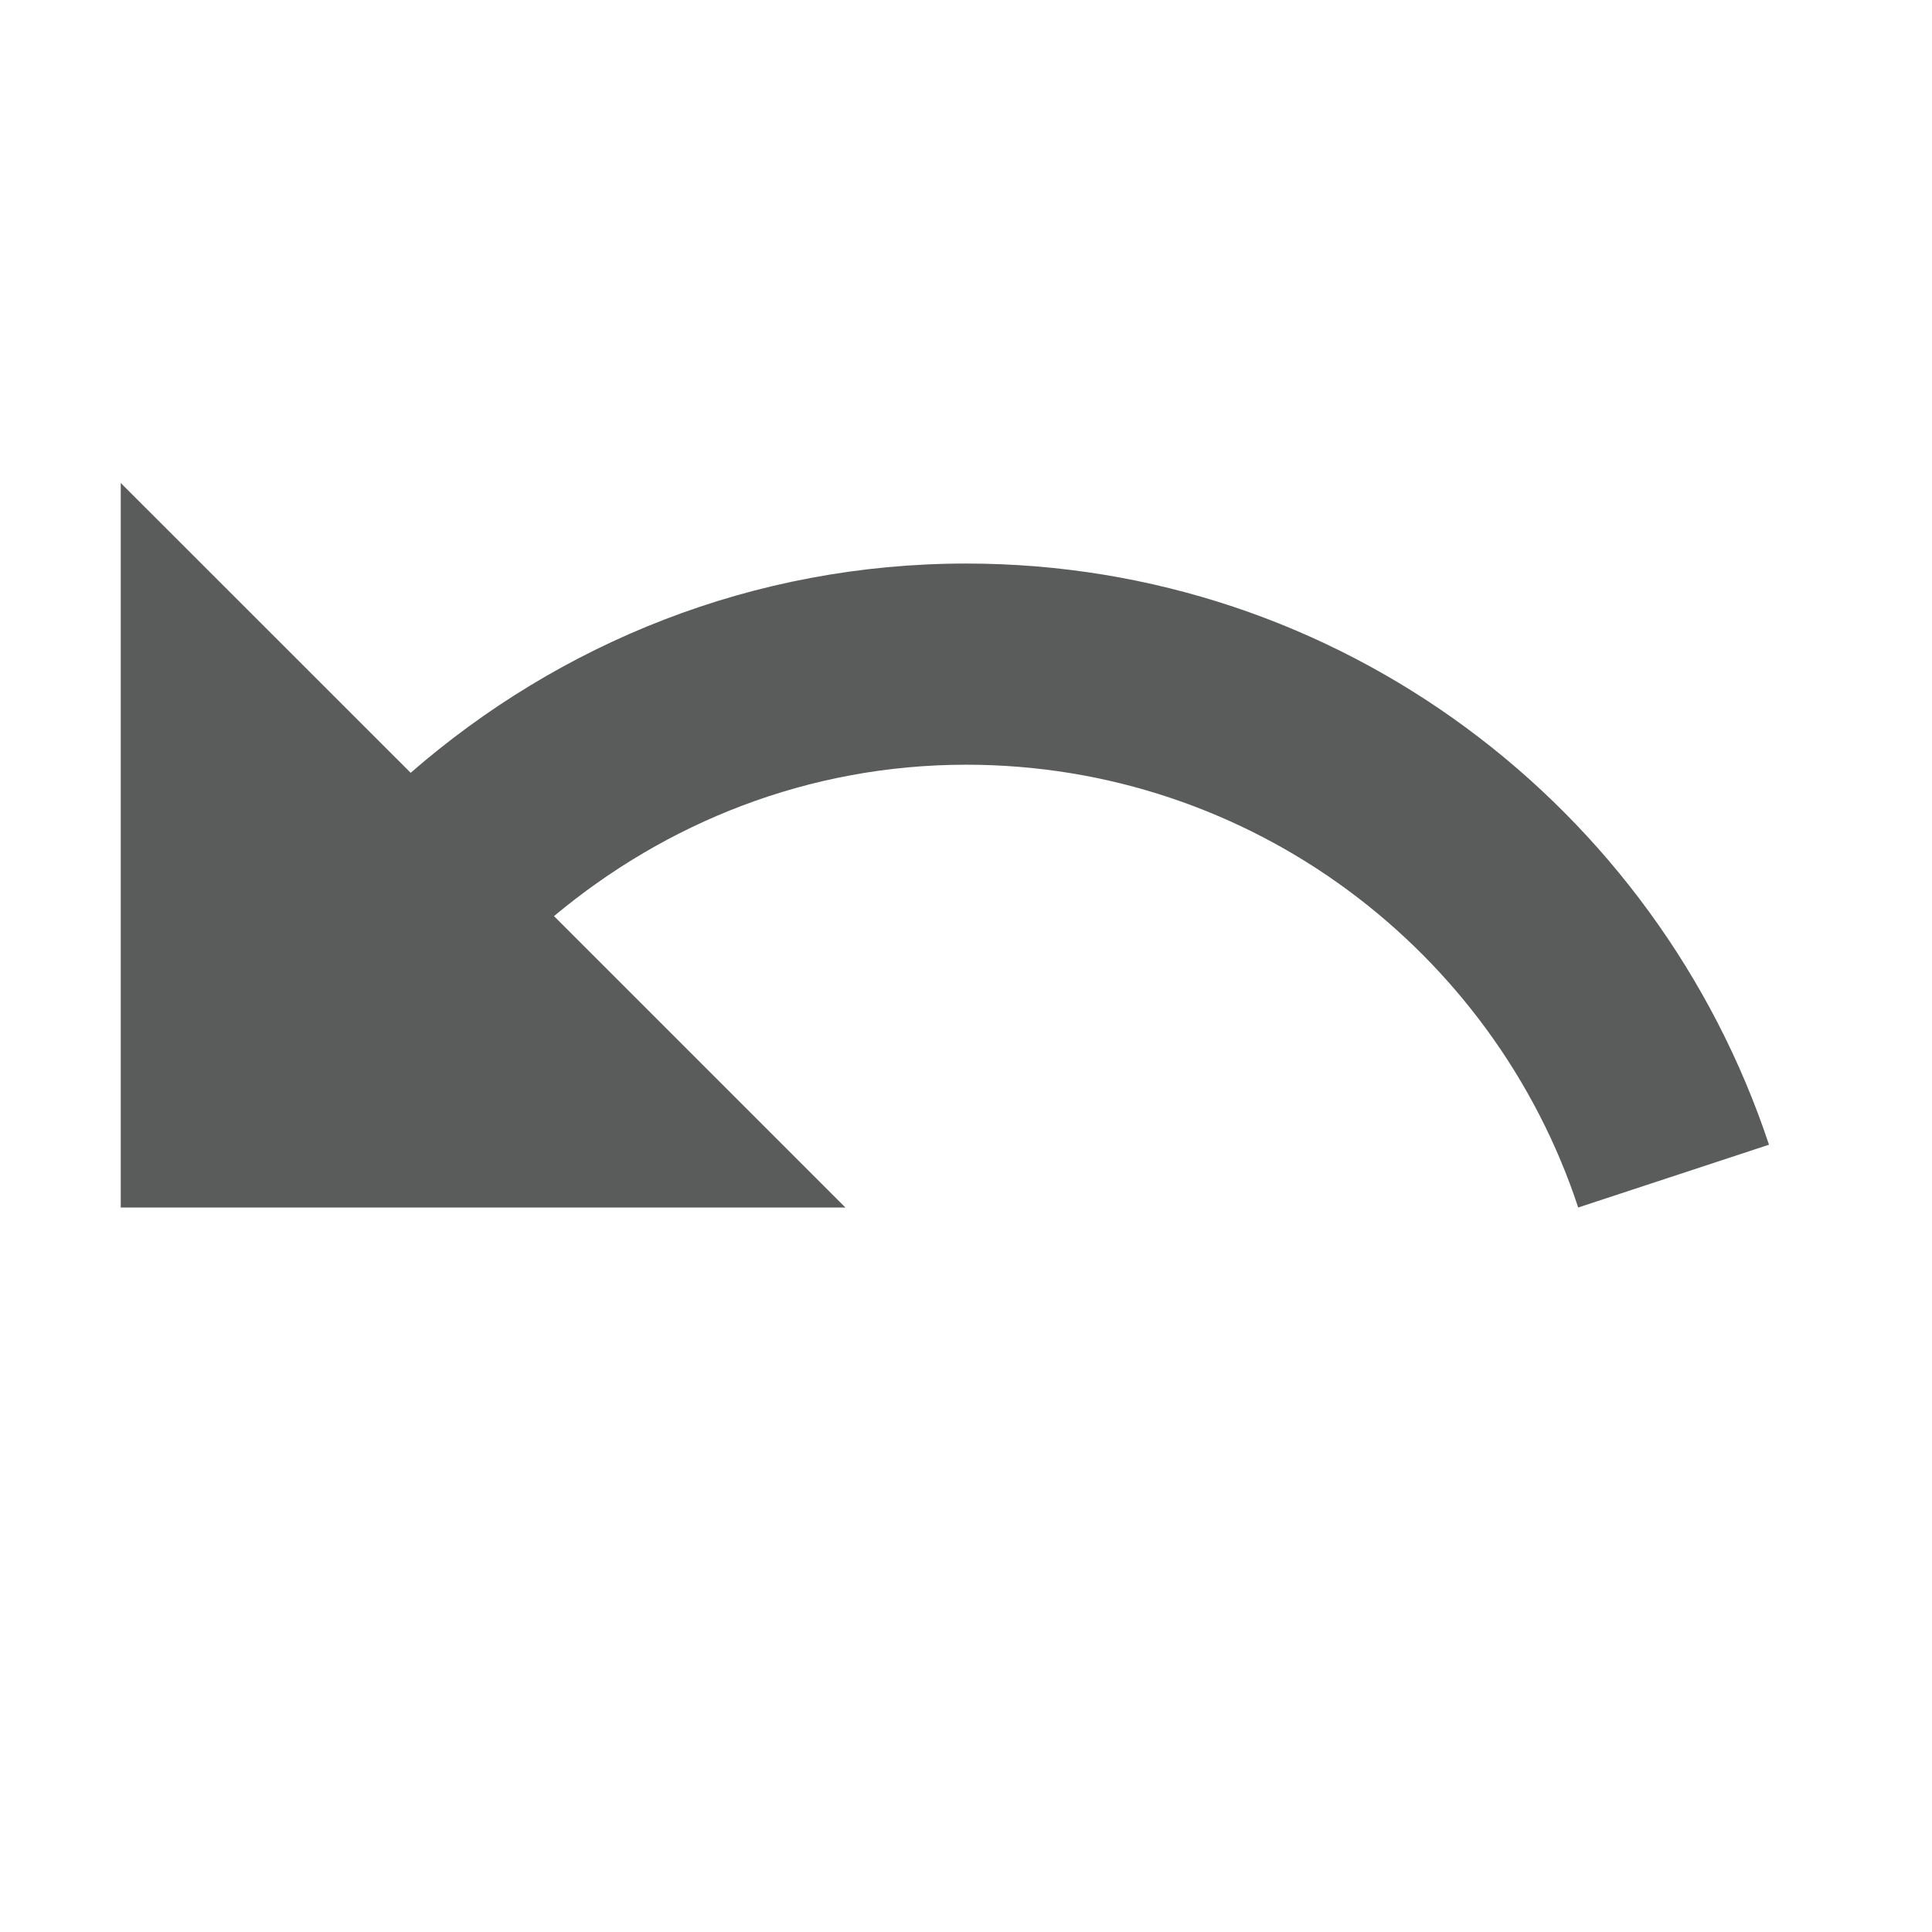
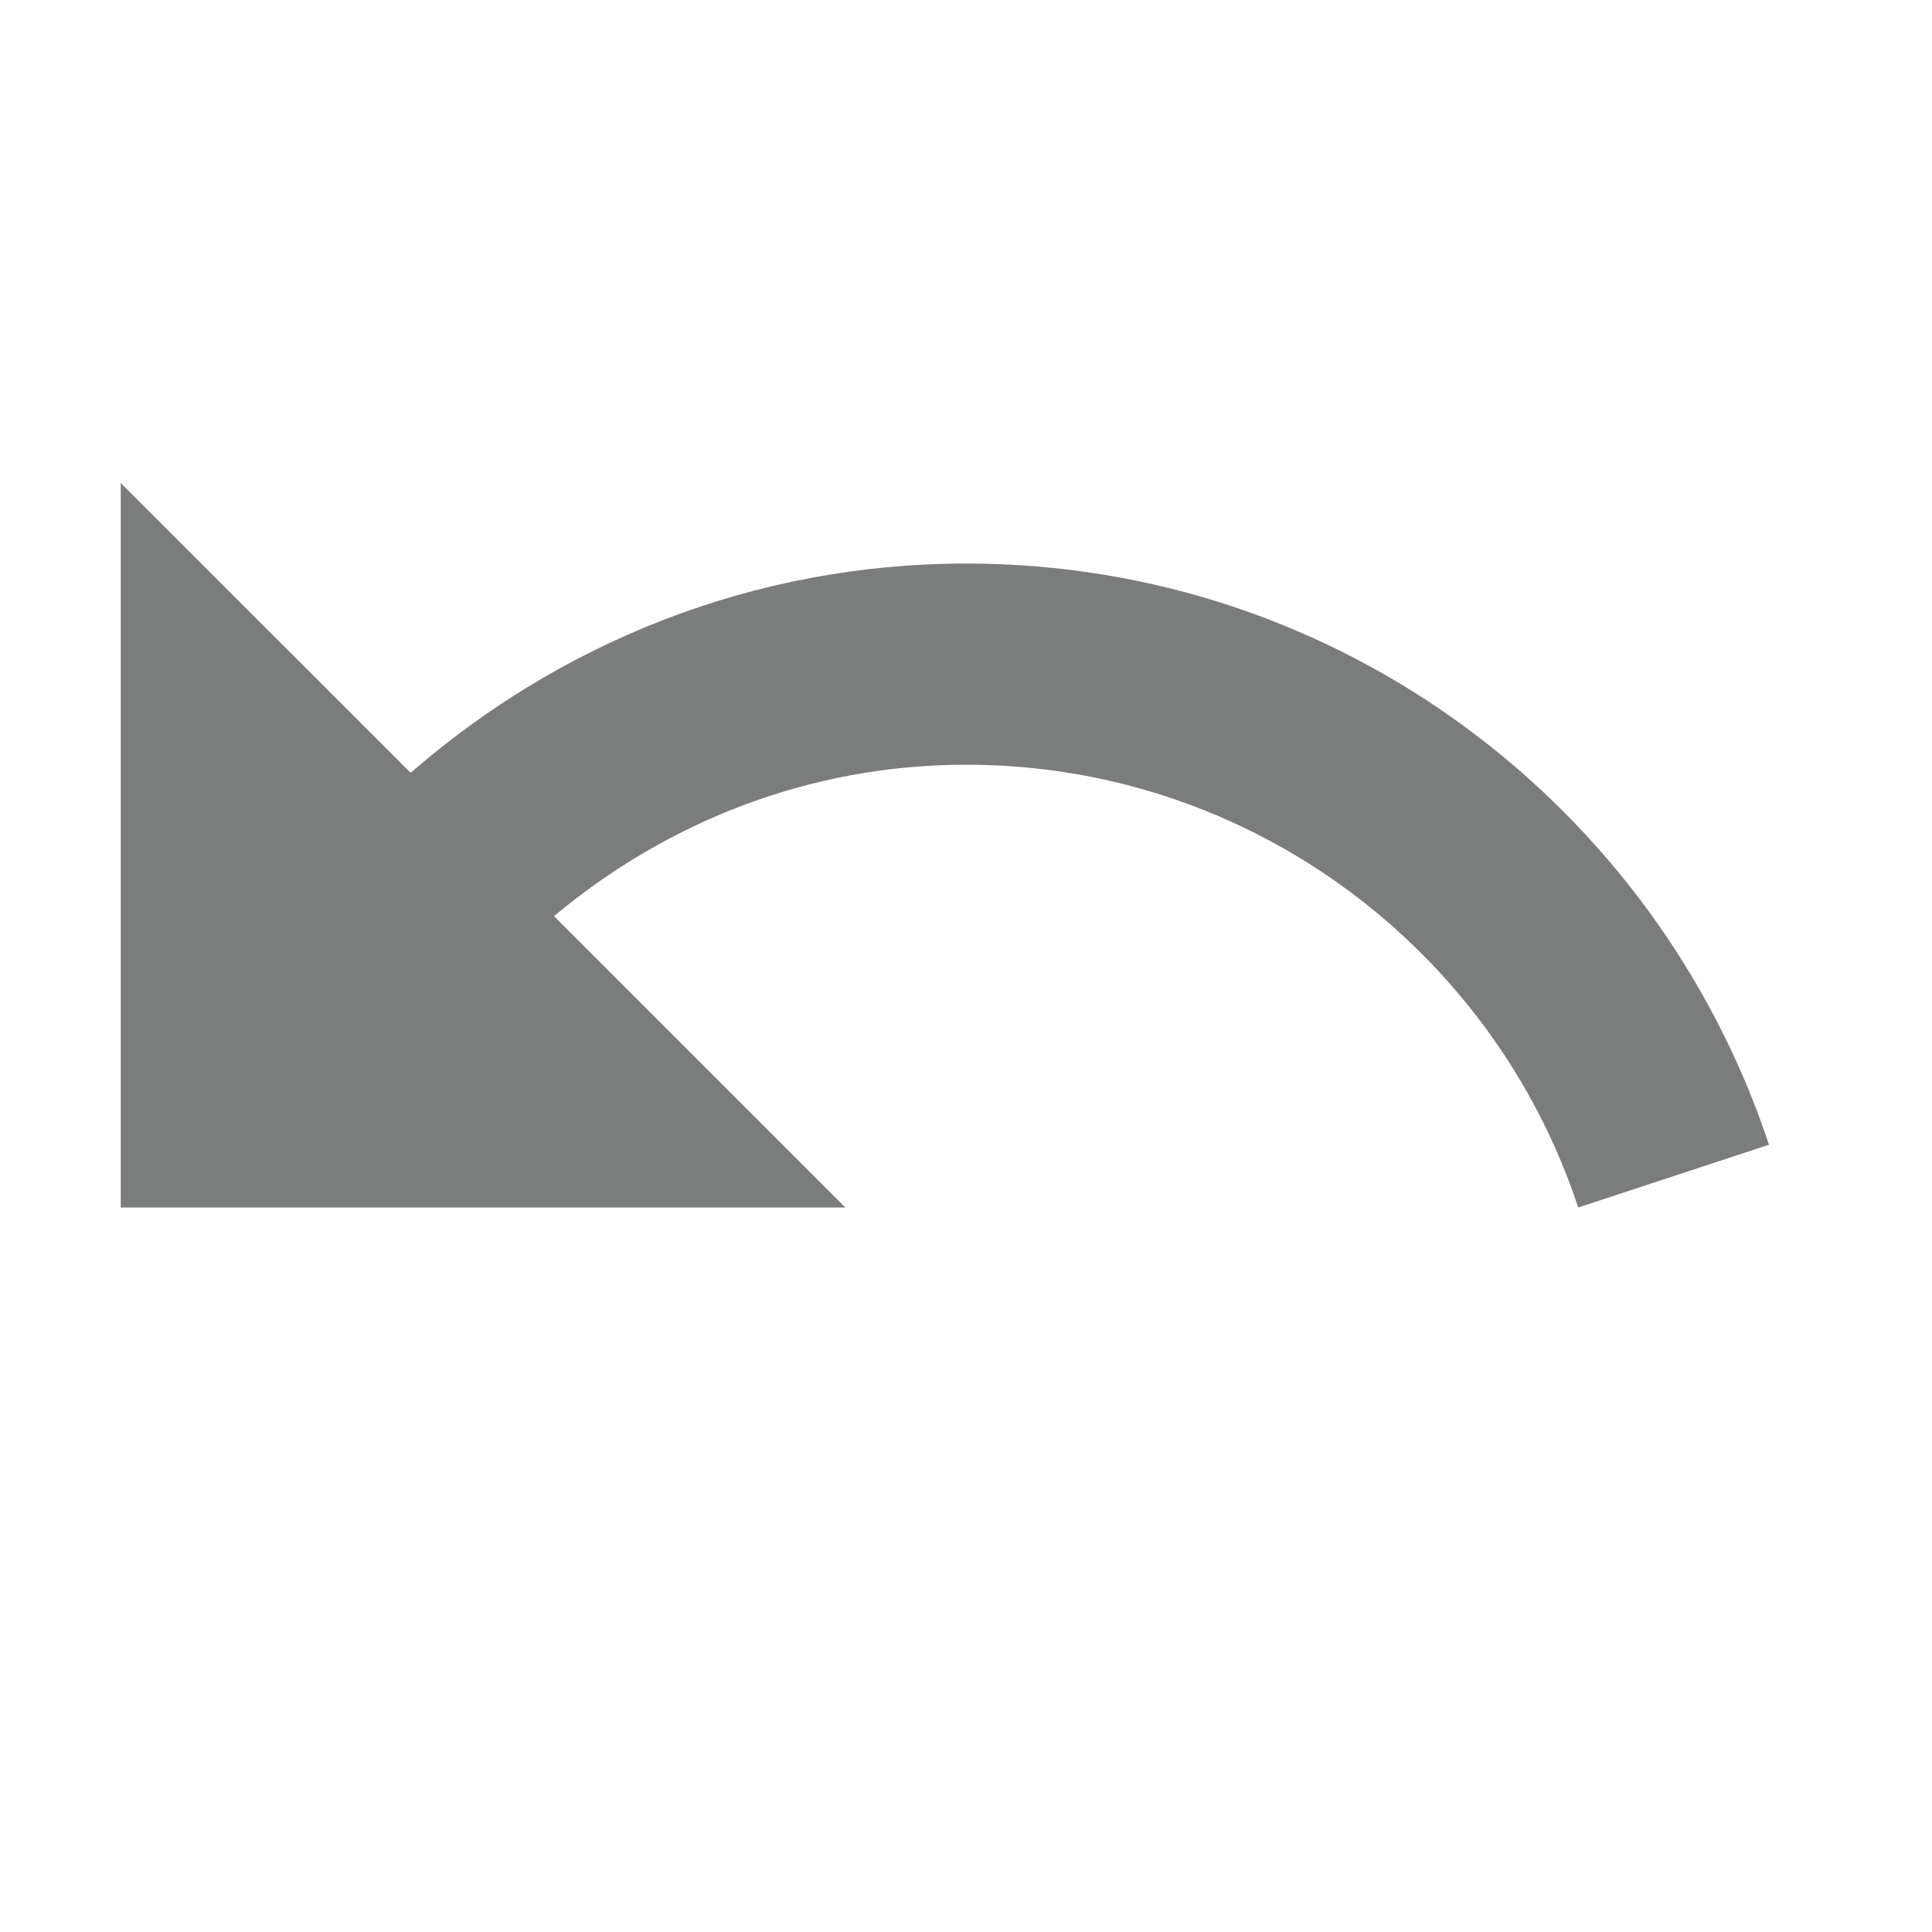
<svg xmlns="http://www.w3.org/2000/svg" width="16" height="16" viewBox="0 0 16 16">
-   <path fill="#5A5B5B" d="M8.002,4.667 C6.235,4.667 4.634,5.327 3.401,6.4 L1,4 L1,10 L7.001,10 L4.588,7.587 C5.514,6.813 6.695,6.333 8.002,6.333 C10.362,6.333 12.369,7.873 13.07,10 L14.65,9.48 C13.723,6.687 11.102,4.667 8.002,4.667 Z" />
+   <path fill="#5A5B5B" opacity=".8" d="M8.002,4.667 C6.235,4.667 4.634,5.327 3.401,6.4 L1,4 L1,10 L7.001,10 L4.588,7.587 C5.514,6.813 6.695,6.333 8.002,6.333 C10.362,6.333 12.369,7.873 13.07,10 L14.65,9.48 C13.723,6.687 11.102,4.667 8.002,4.667 Z" />
</svg>
